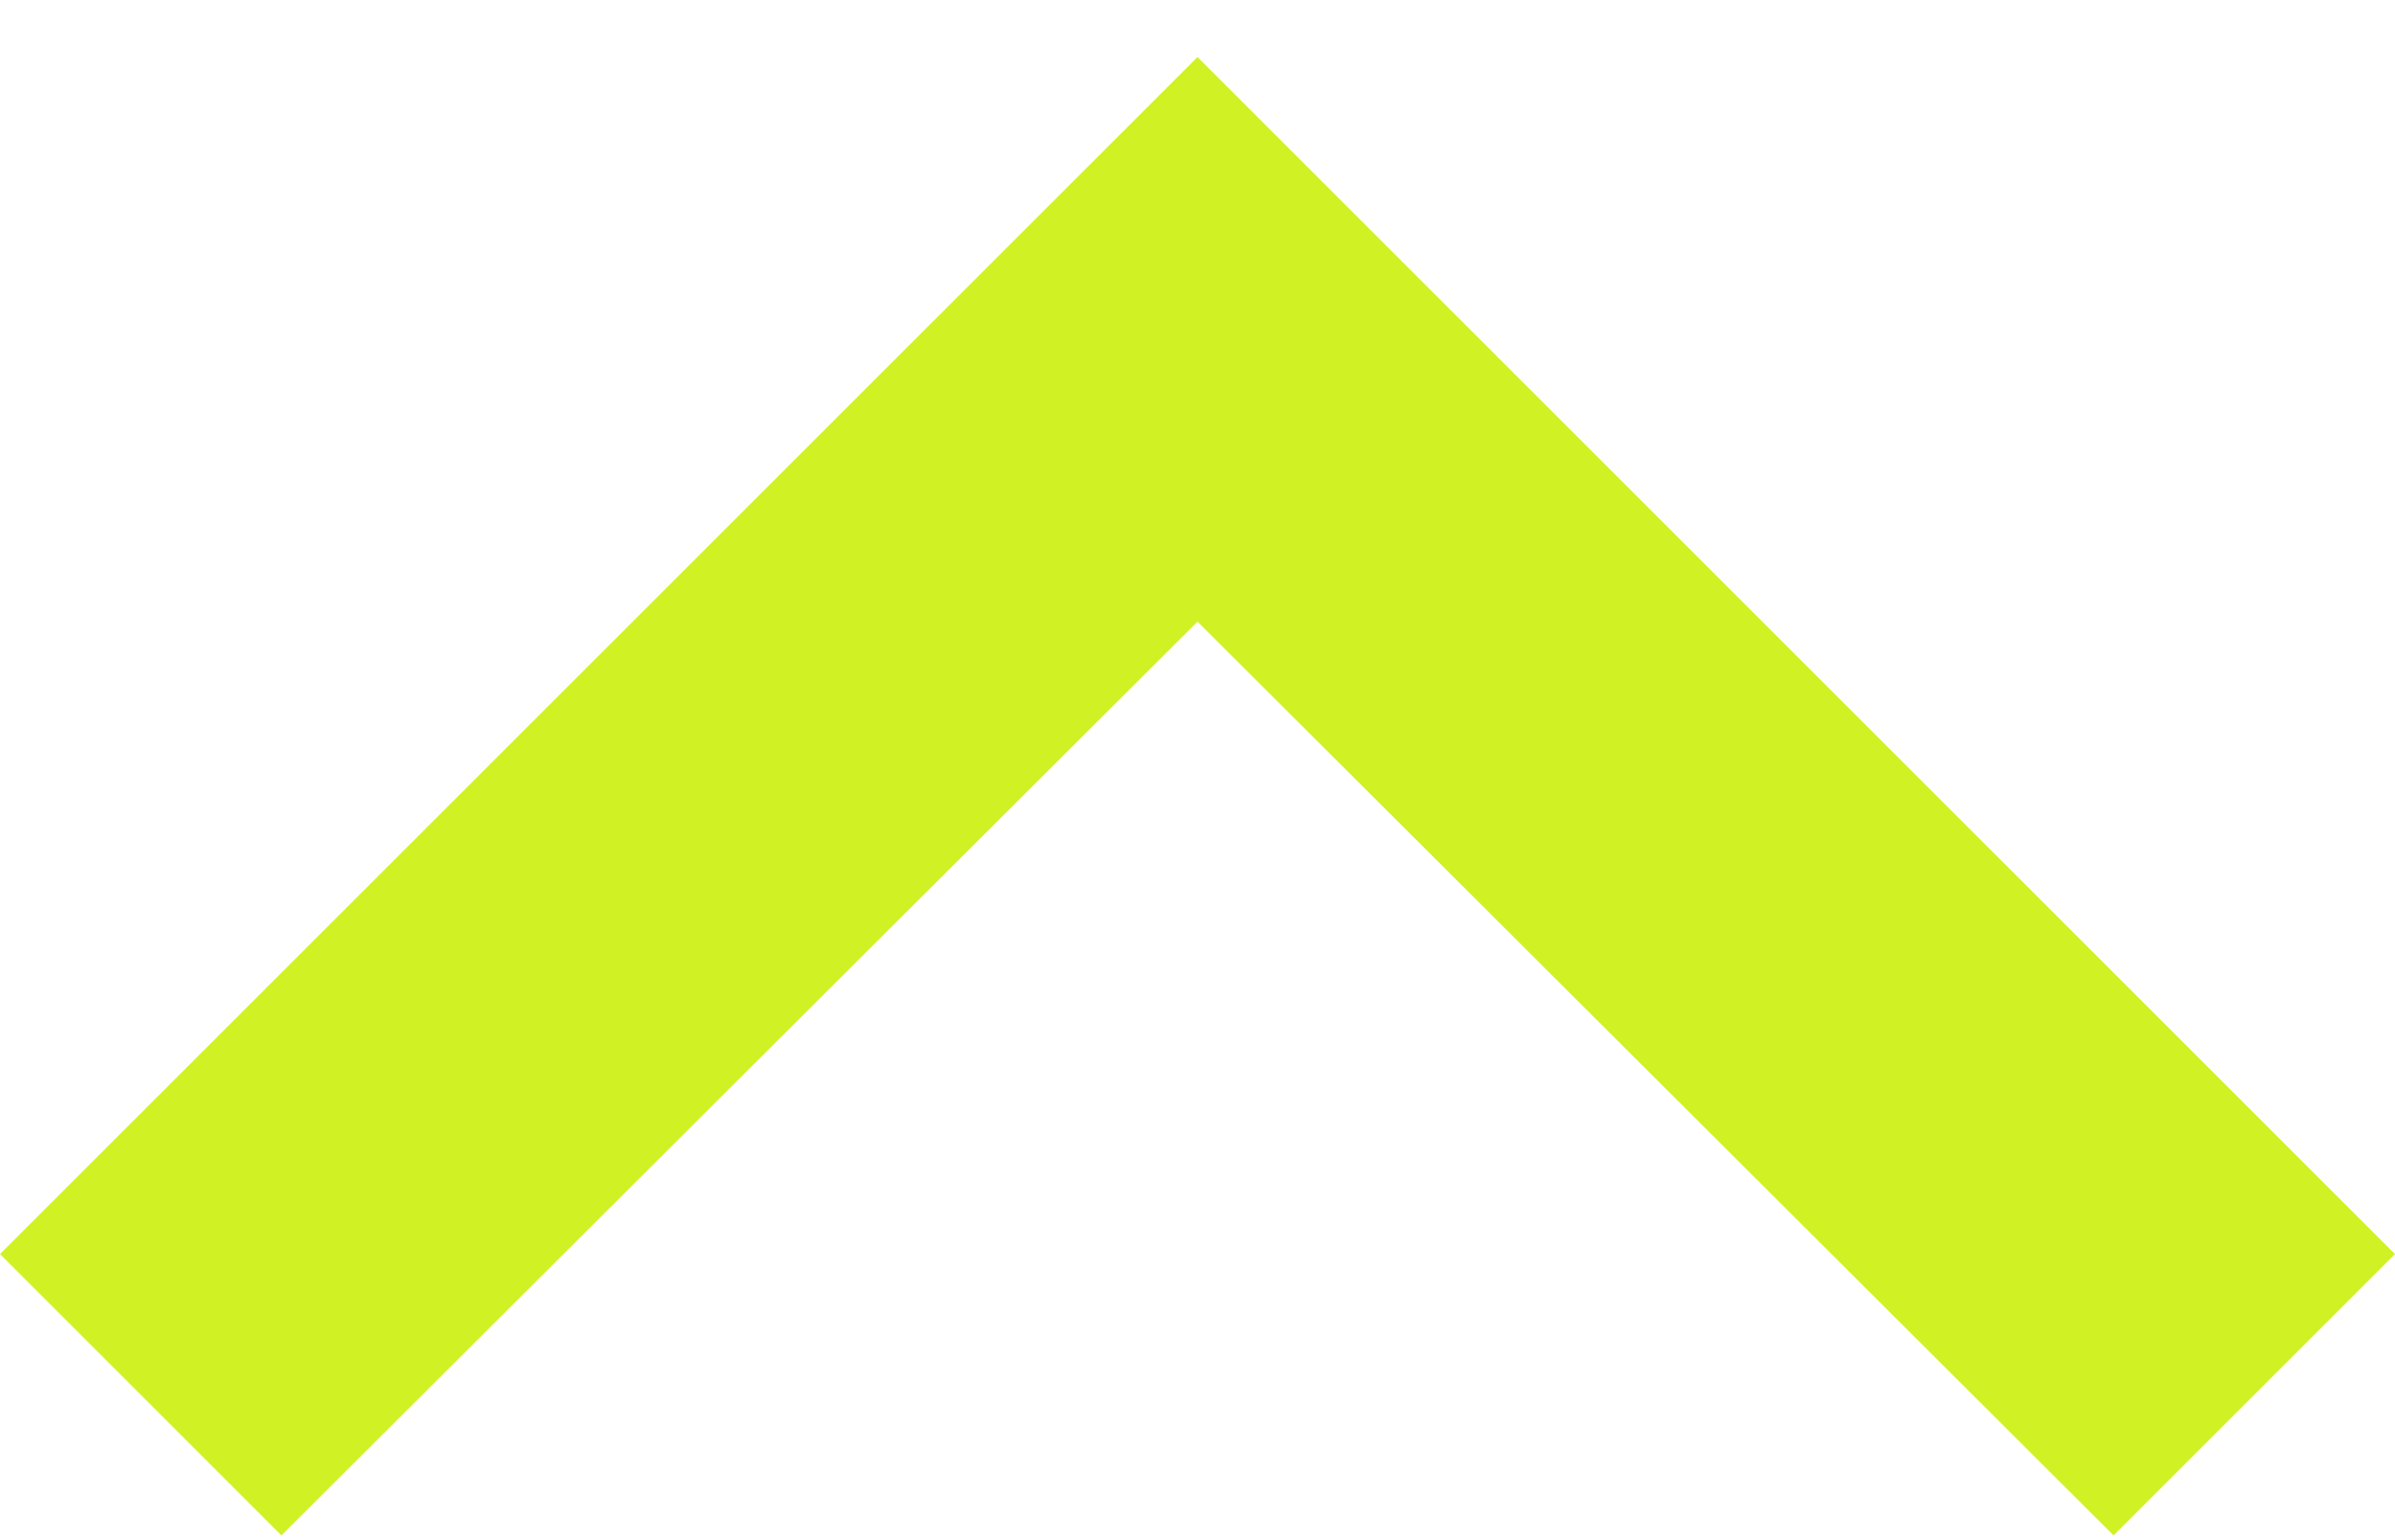
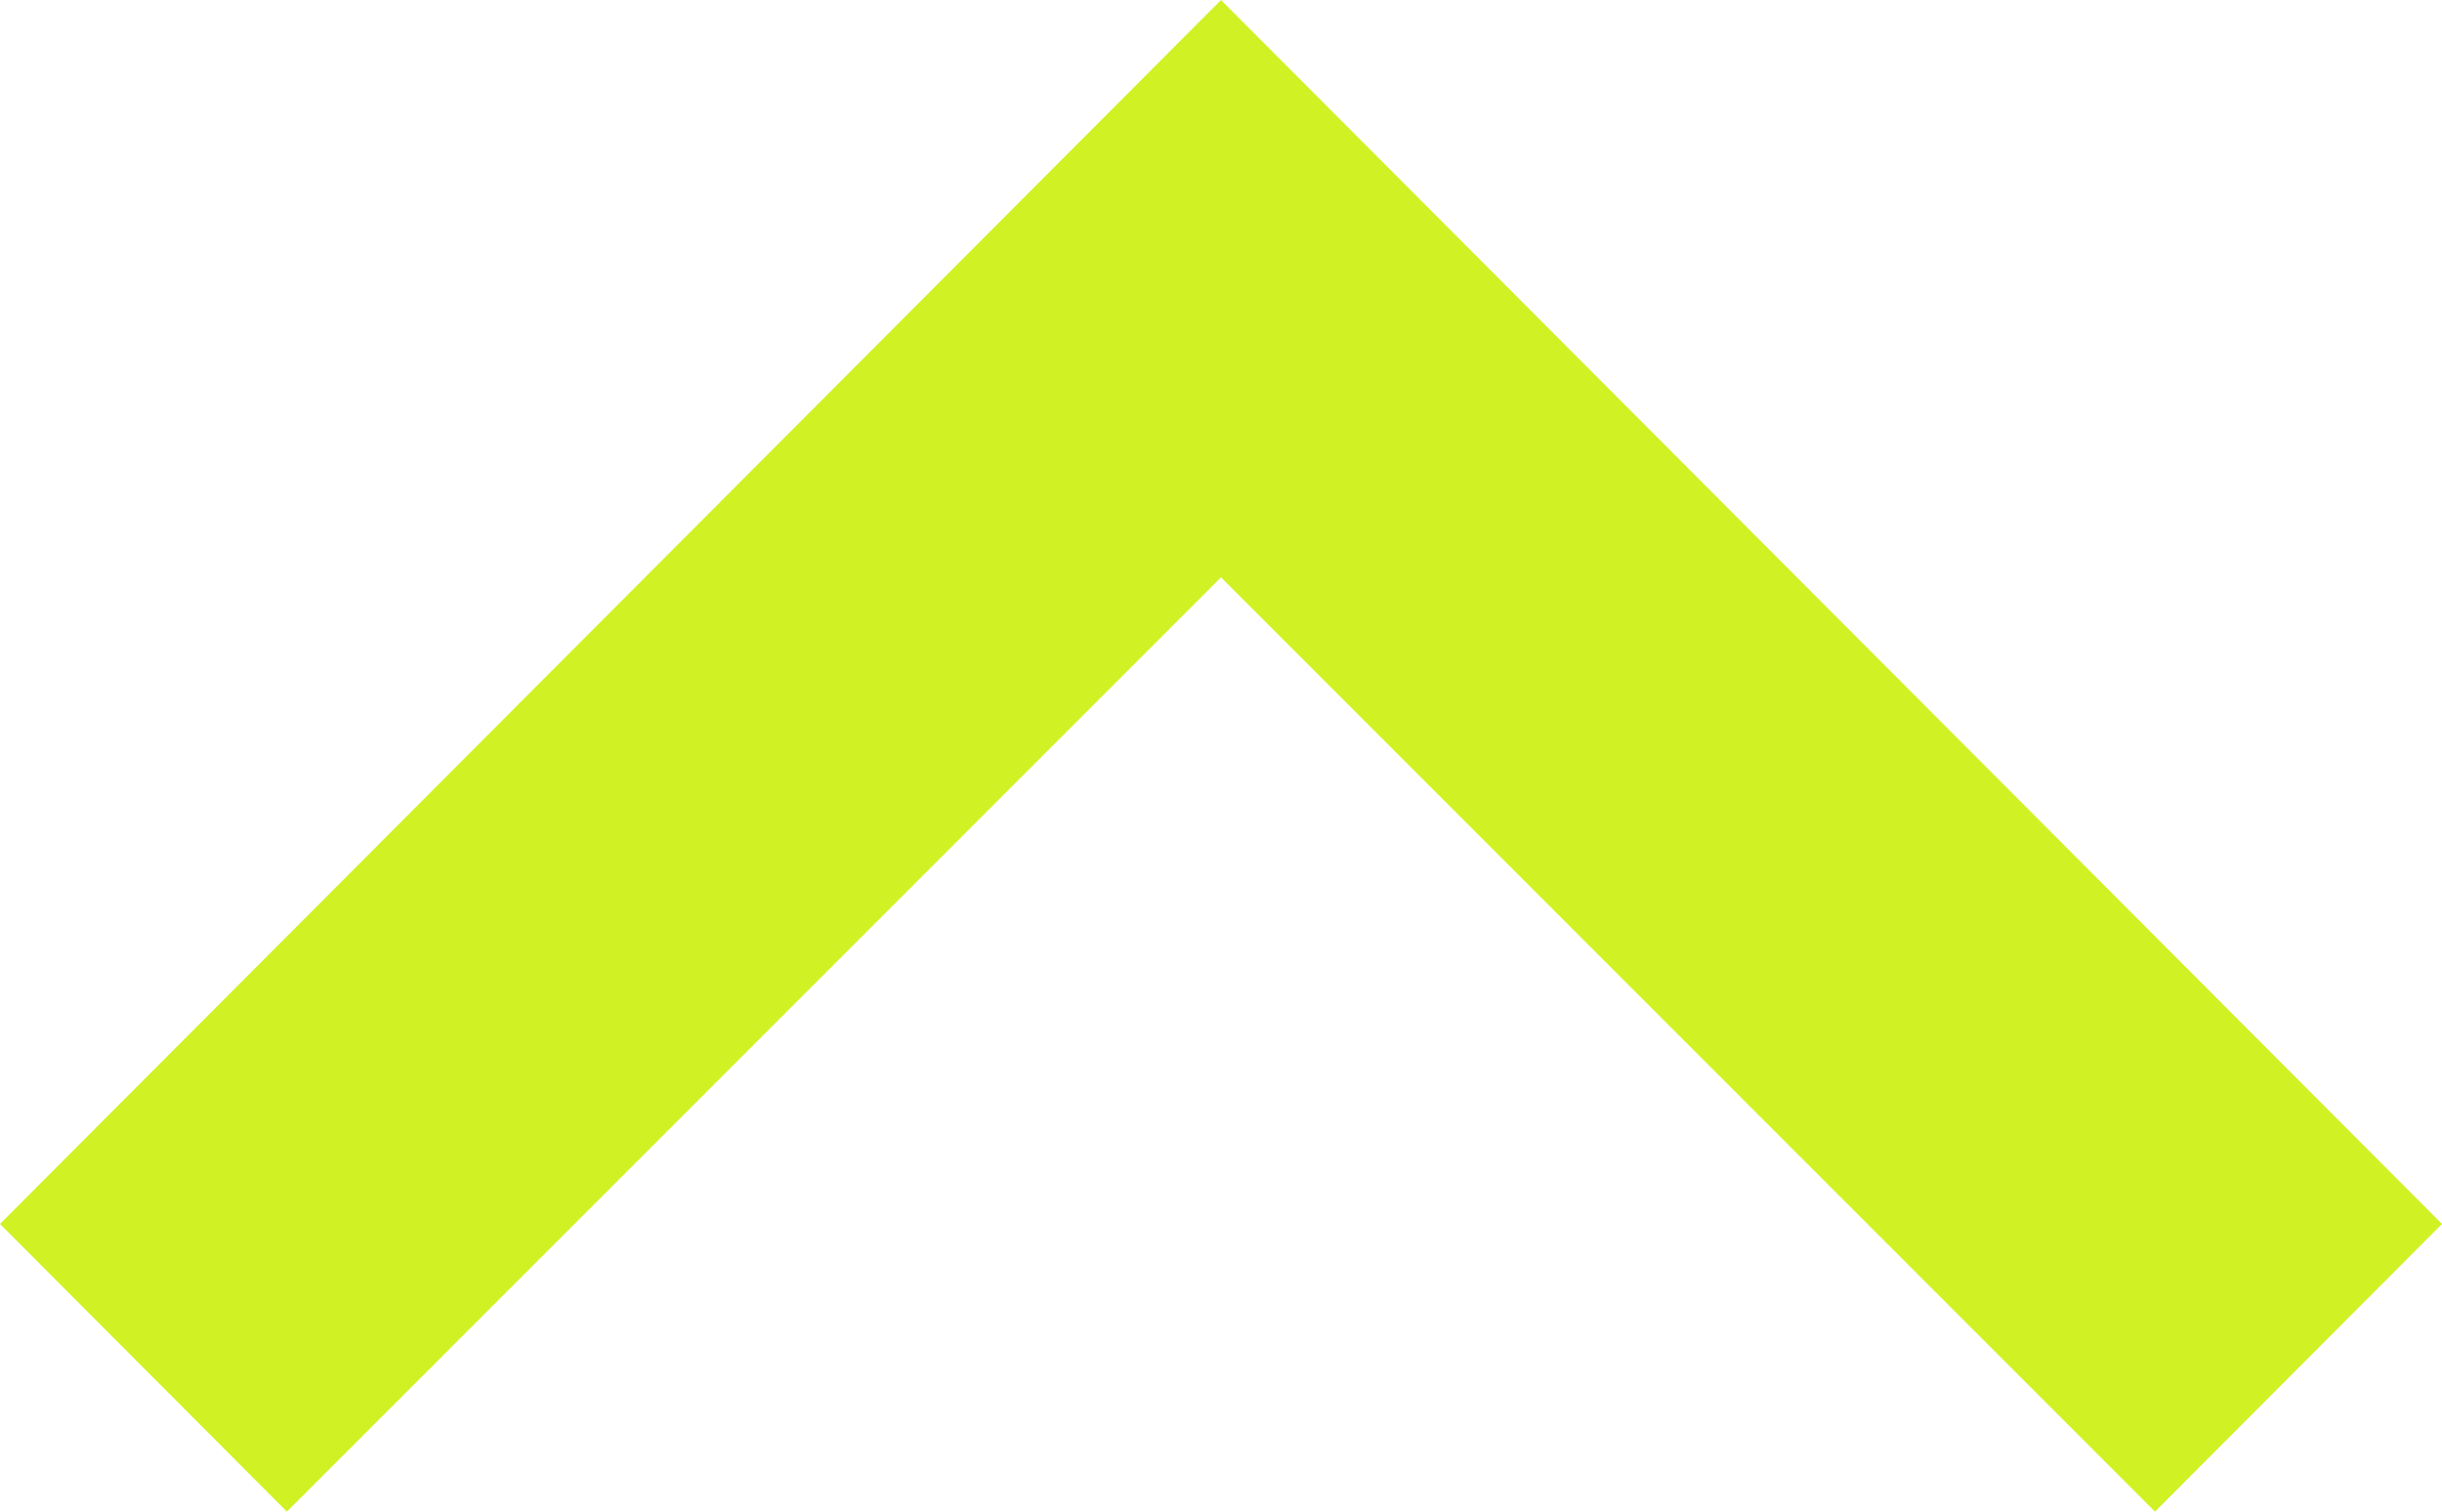
- <svg xmlns="http://www.w3.org/2000/svg" width="28" height="18" viewBox="0 0 28 18" fill="none">
-   <path d="M3.29 17.956L14 7.27L24.71 17.956L28 14.666L14 0.667L0 14.666L3.29 17.956Z" fill="#D0F224" />
+ <svg xmlns="http://www.w3.org/2000/svg" width="21" height="13" viewBox="0 0 21 13" fill="none">
+   <path d="M2.467 13L10.5 4.965L18.532 13L21 10.526L10.5 0L0 10.526L2.467 13Z" fill="#D0F224" />
</svg>
